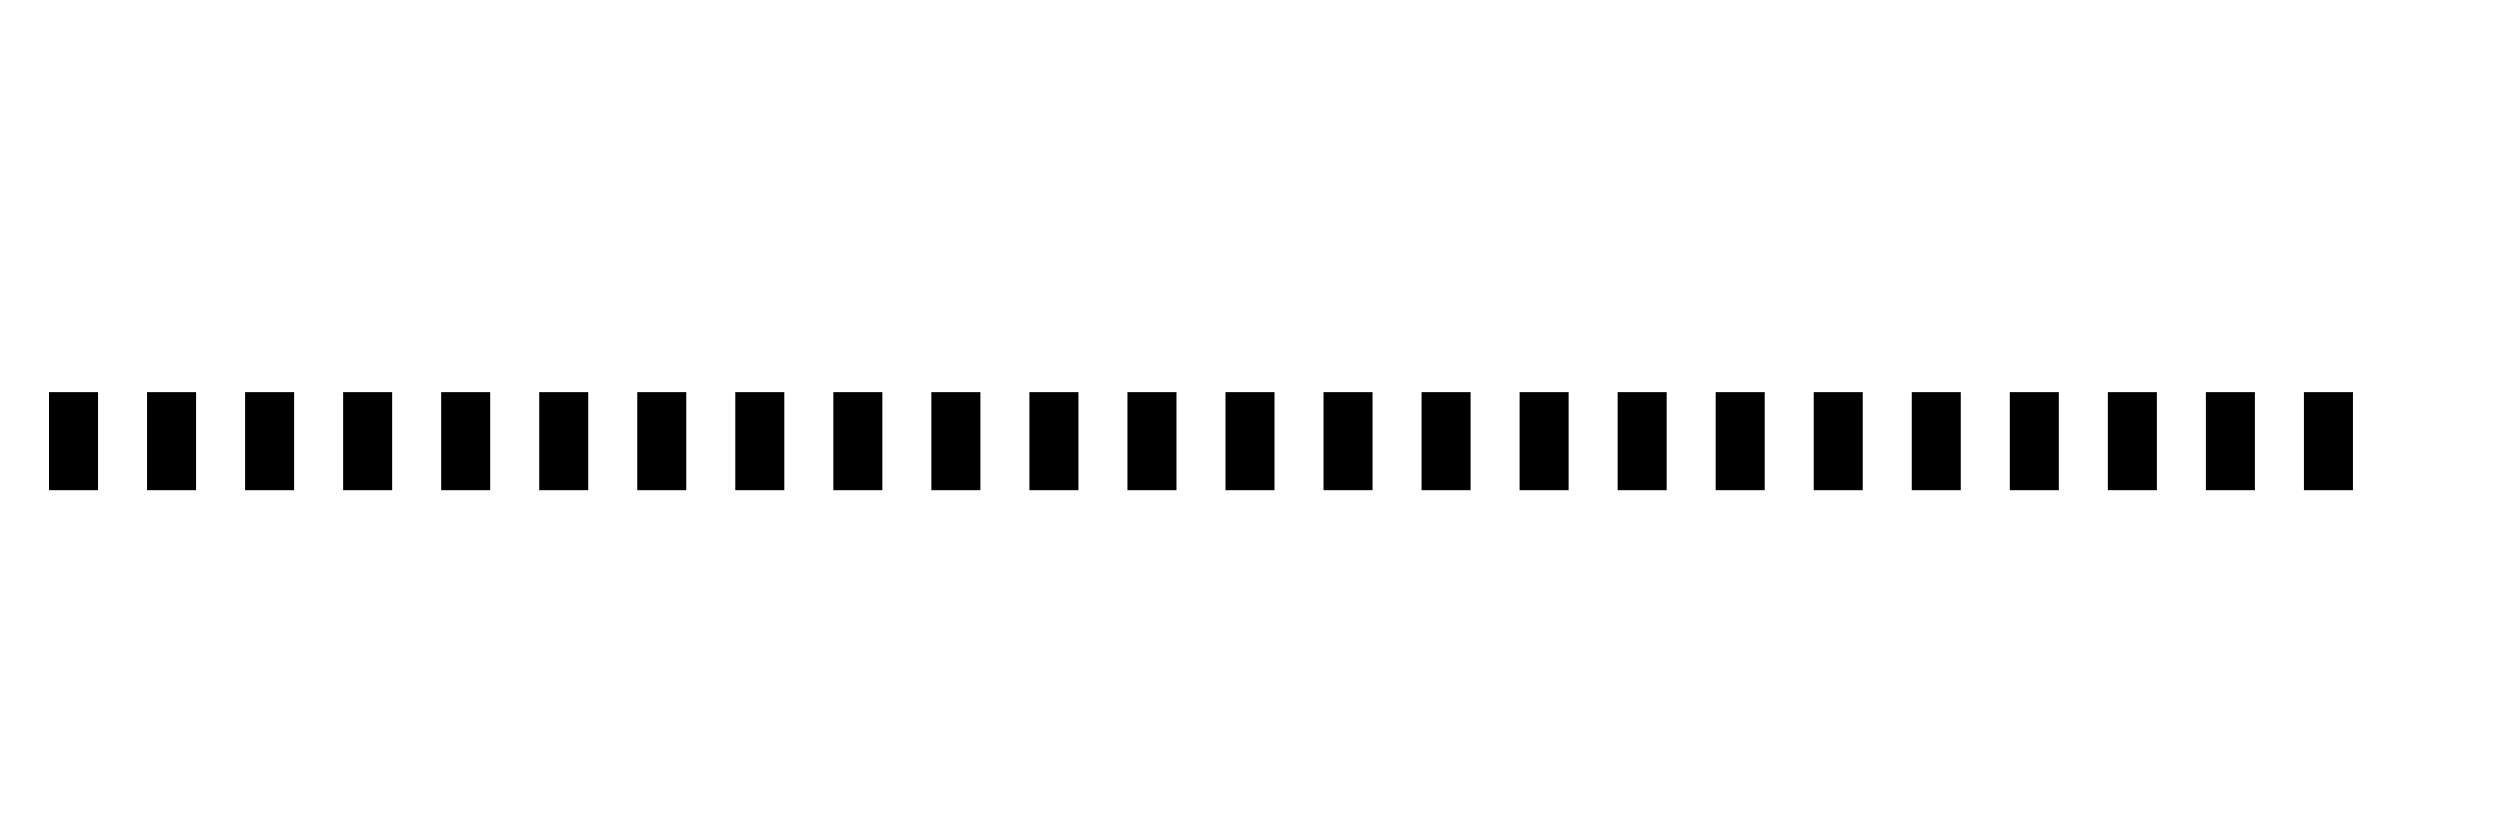
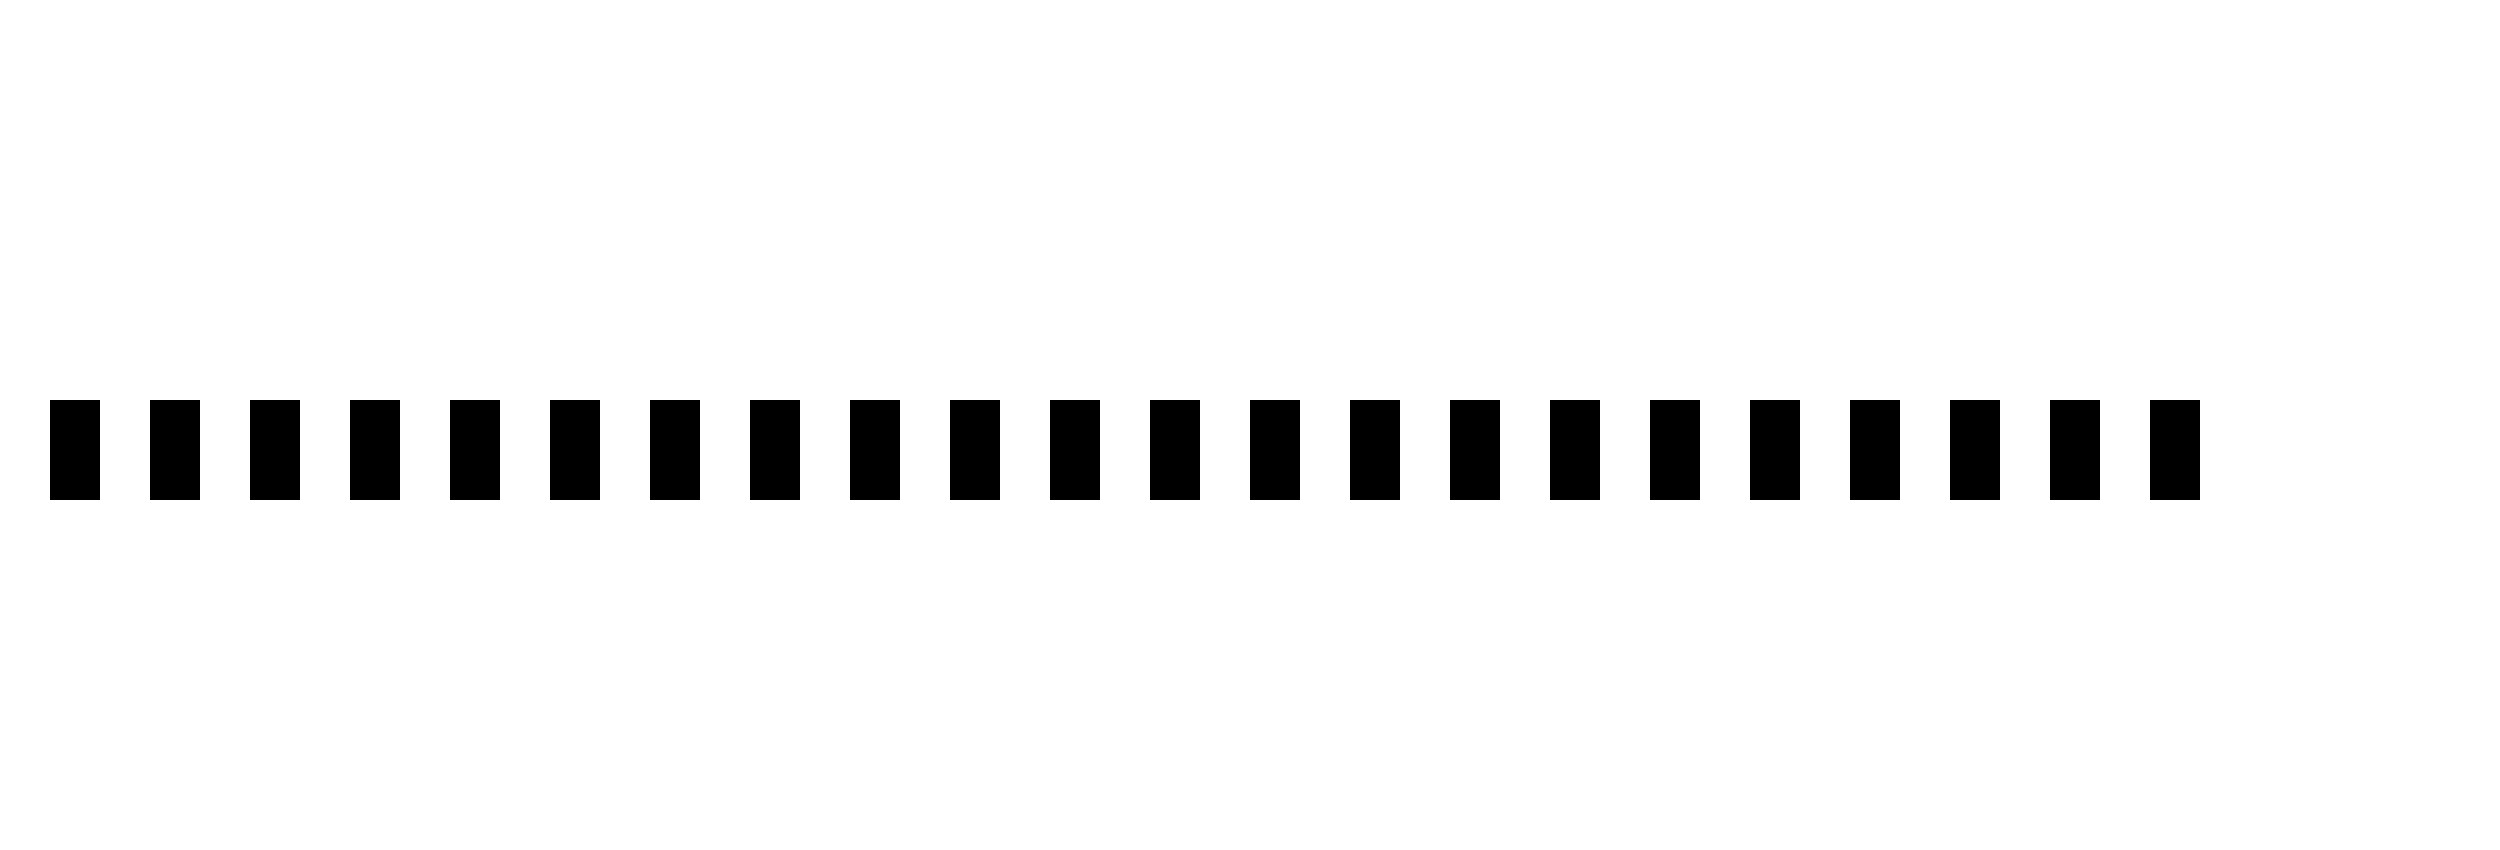
- <svg xmlns="http://www.w3.org/2000/svg" height="17" style="background-color:white" viewBox="0 0 51 17" width="51">
+ <svg xmlns="http://www.w3.org/2000/svg" height="17" style="background-color:white" viewBox="0 0 50 17" width="50">
  <path d="M 0 16 L 0 0 L 48 0 L 48 16 Z M 0 16 " fill="none" stroke="rgb(100%, 100%, 100%)" stroke-linecap="butt" stroke-linejoin="round" stroke-miterlimit="10" stroke-opacity="1" stroke-width="0.4" transform="matrix(1, 0, 0, -1, 1, 17)" />
-   <path d="M 0 8 L 48 8 " fill="none" stroke="rgb(0%, 0%, 0%)" stroke-dasharray="1" stroke-linecap="butt" stroke-linejoin="round" stroke-miterlimit="10" stroke-opacity="1" stroke-width="2" transform="matrix(1, 0, 0, -1, 1, 17)" />
+   <path d="M 0 8 L 44 8 " fill="none" stroke="rgb(0%, 0%, 0%)" stroke-dasharray="1" stroke-linecap="butt" stroke-linejoin="round" stroke-miterlimit="10" stroke-opacity="1" stroke-width="2" transform="matrix(1, 0, 0, -1, 1, 17)" />
</svg>
